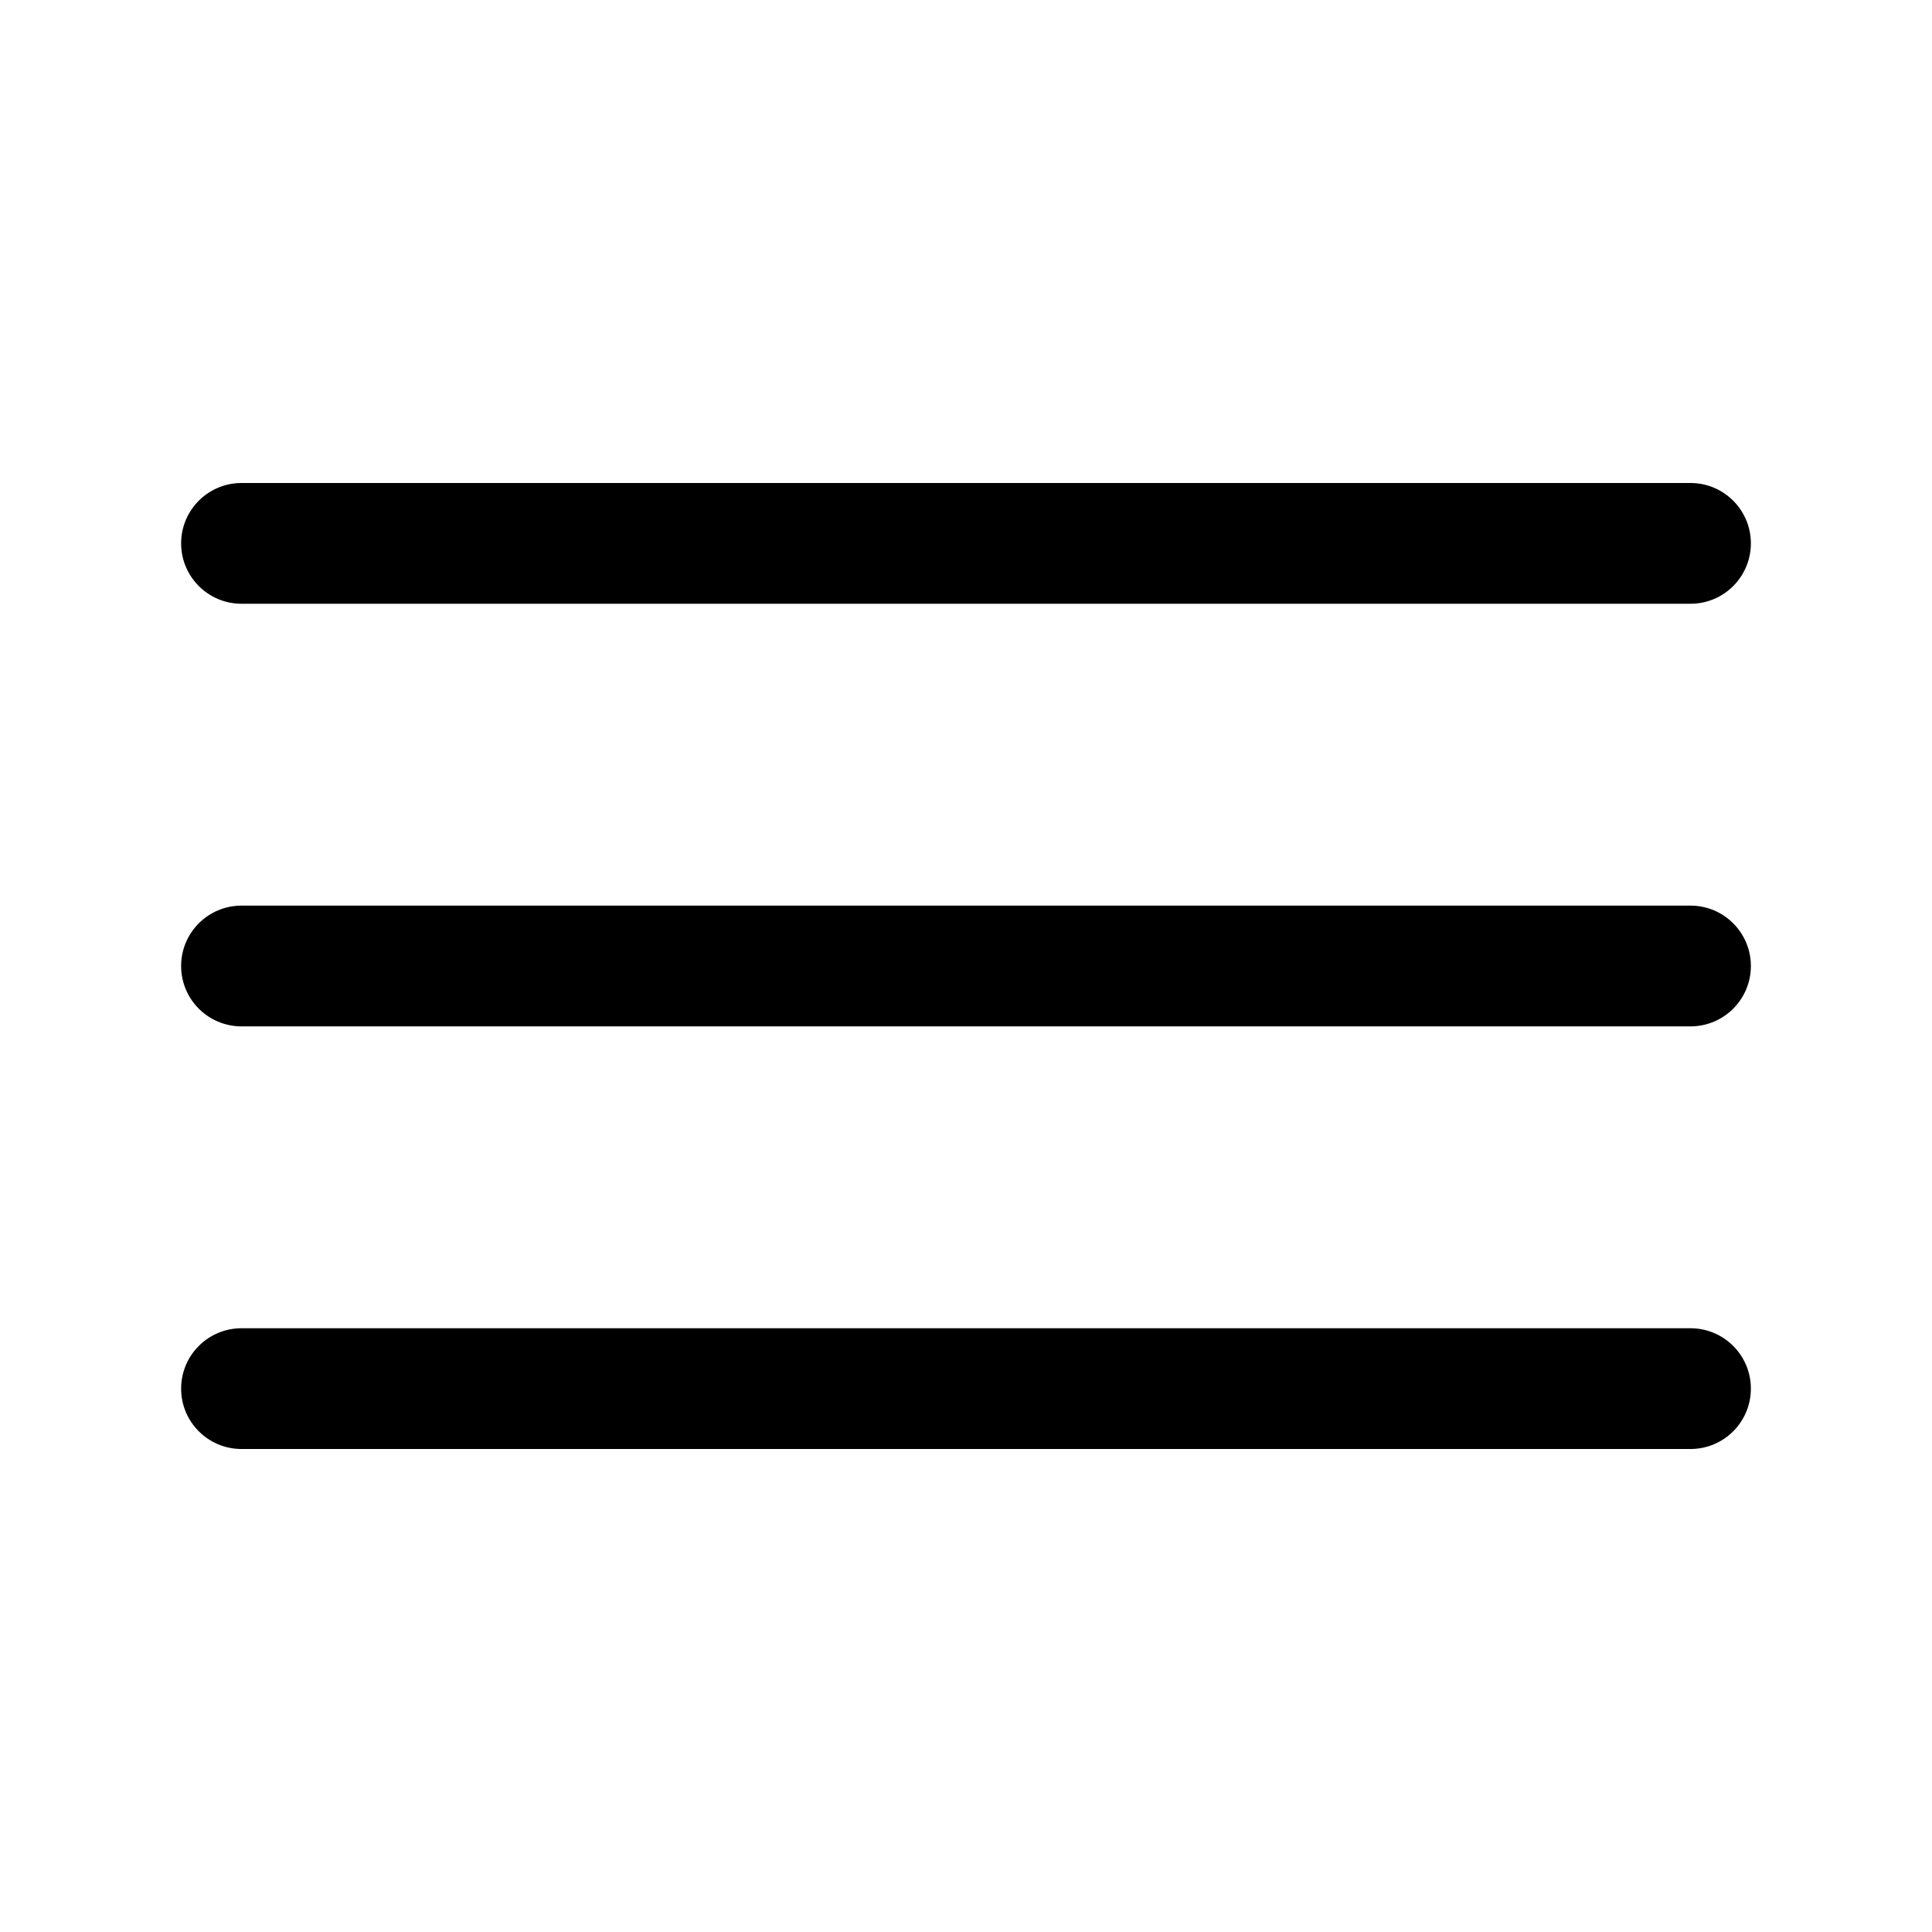
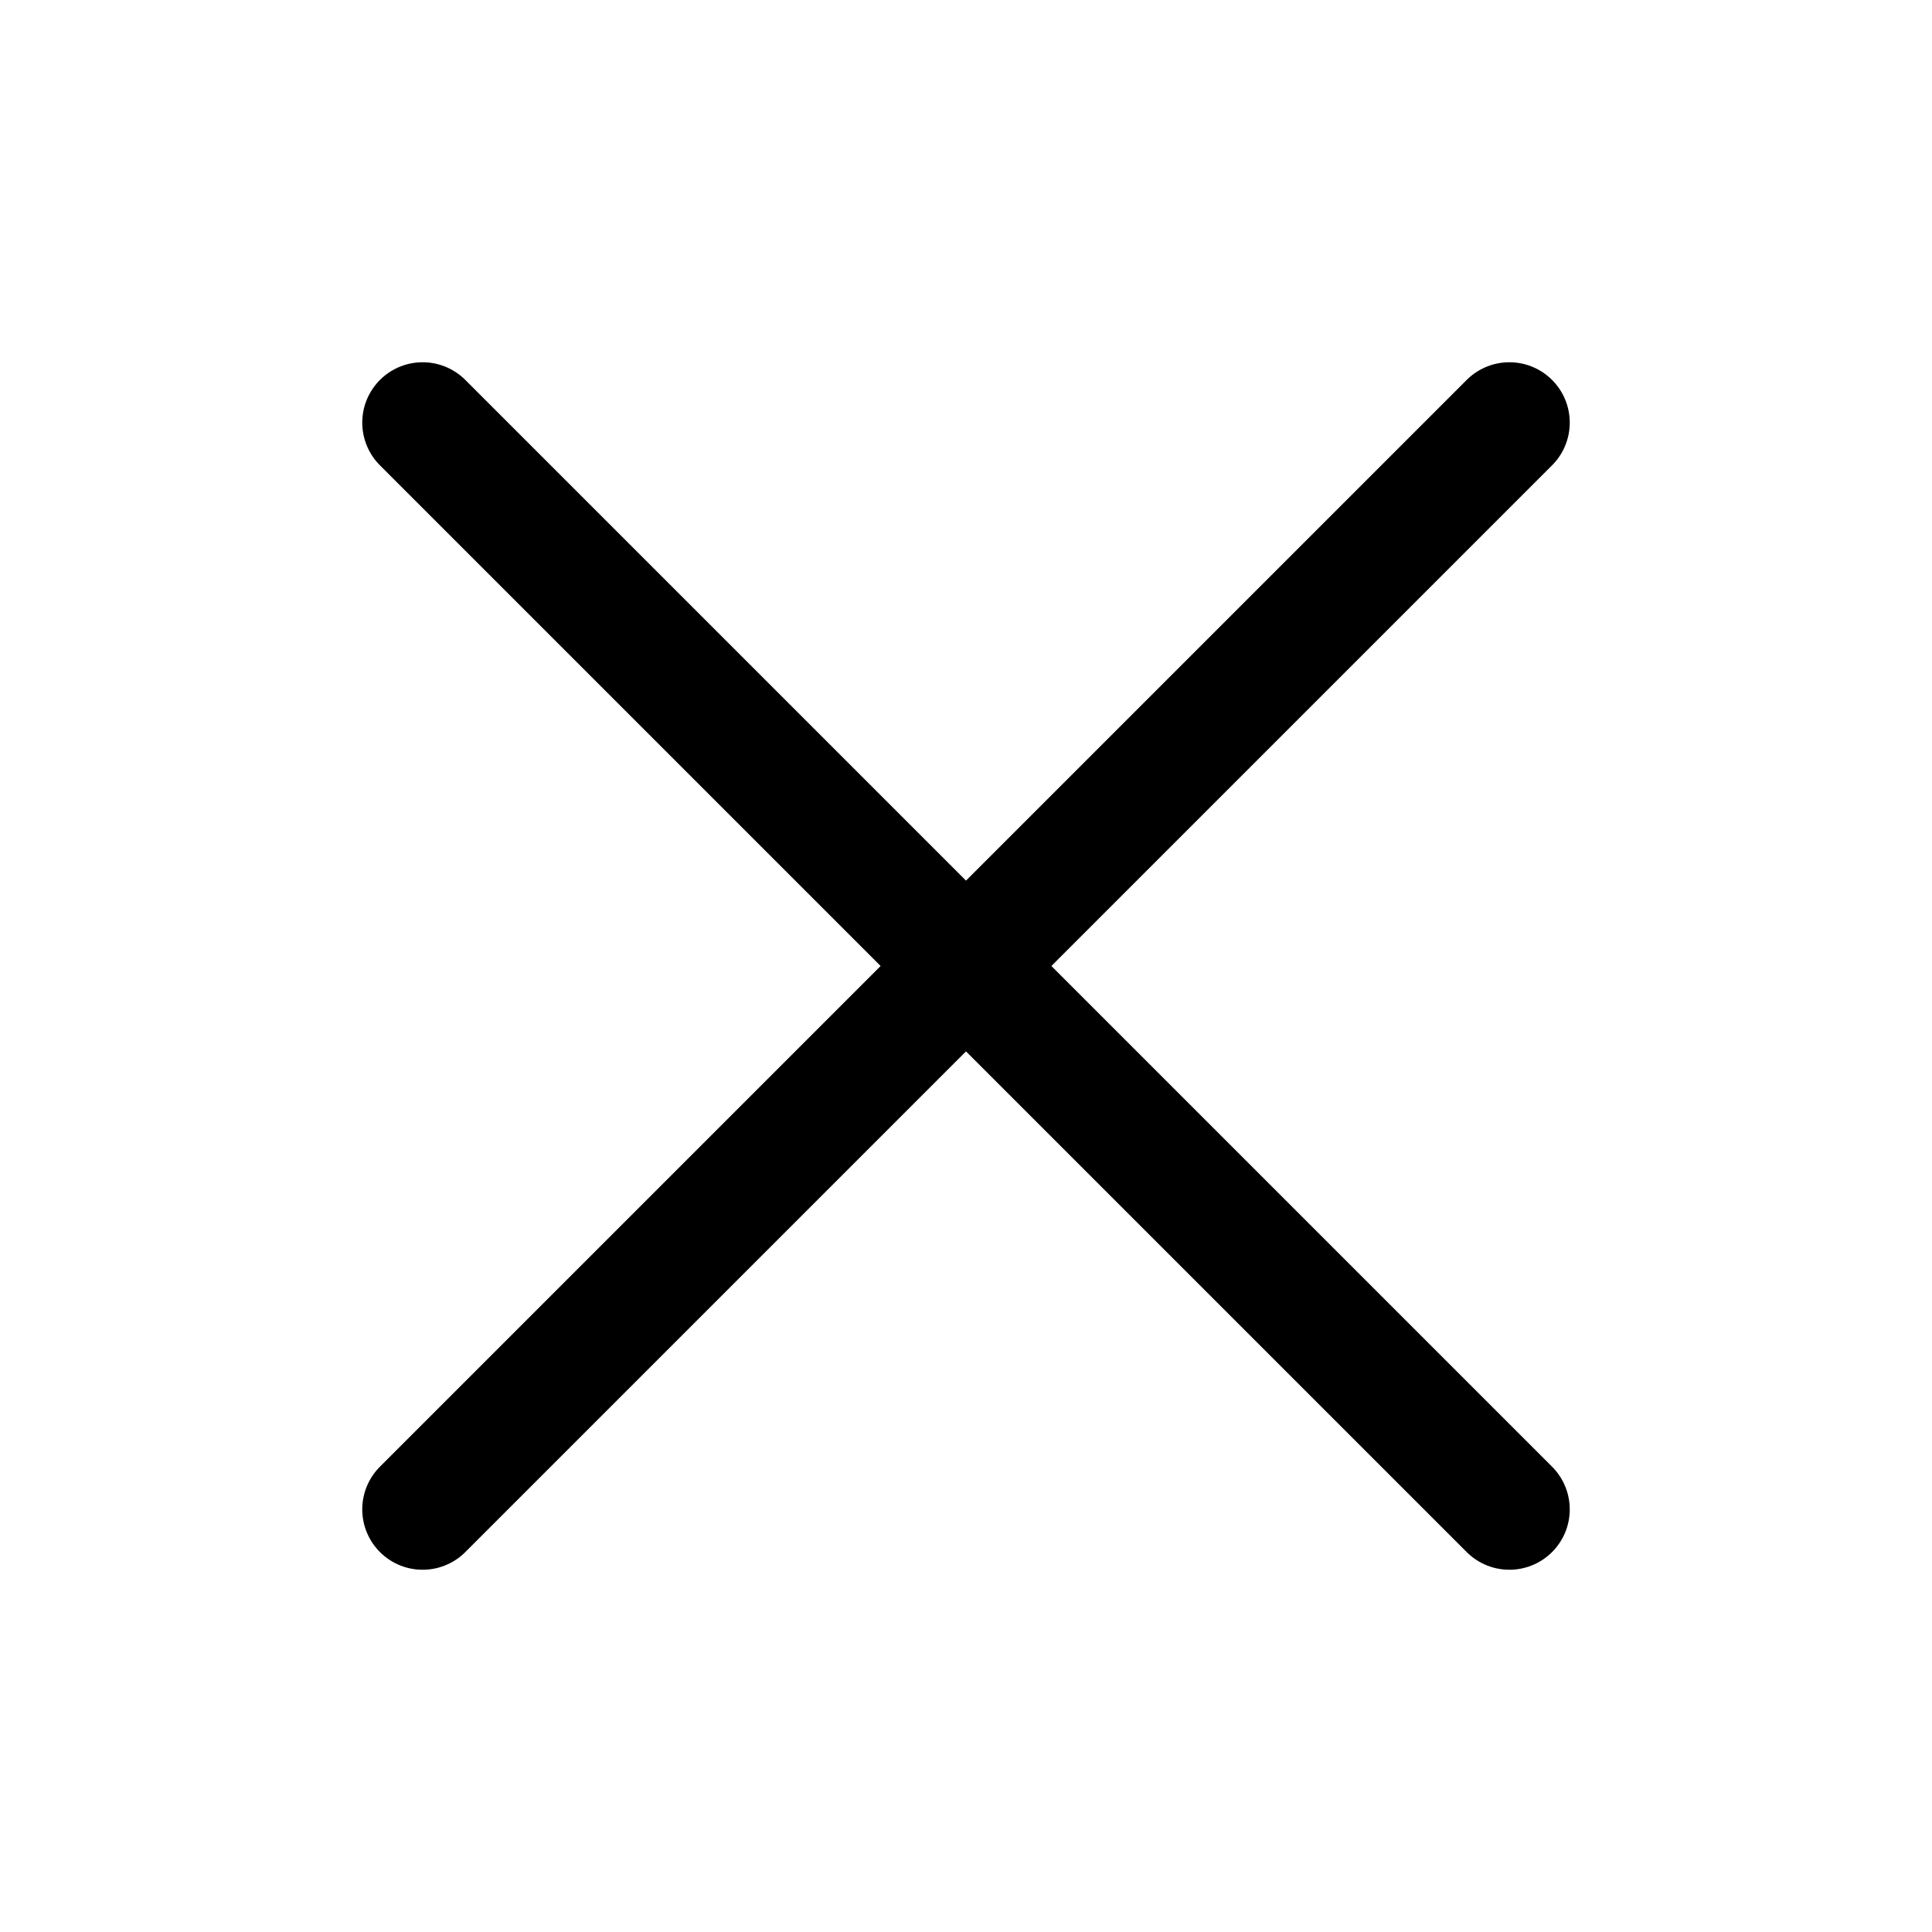
<svg xmlns="http://www.w3.org/2000/svg" viewBox="0 0 32 32">
  <defs>
-     <style>.cls-1{fill:none;}</style>
+     <style>.cls-1{fill:none;stroke:#000;stroke-linecap:round;stroke-linejoin:round;stroke-width:2px;}</style>
  </defs>
-   <g data-name="Layer 2" id="Layer_2">
-     <path d="M28,10H4A1,1,0,0,1,4,8H28a1,1,0,0,1,0,2Z" />
-     <path d="M28,17H4a1,1,0,0,1,0-2H28a1,1,0,0,1,0,2Z" />
-     <path d="M28,24H4a1,1,0,0,1,0-2H28a1,1,0,0,1,0,2Z" />
-   </g>
-   <g id="frame">
-     <rect class="cls-1" height="32" width="32" />
+   <g id="cross">
+     <line class="cls-1" x1="7" x2="25" y1="7" y2="25" />
+     <line class="cls-1" x1="7" x2="25" y1="25" y2="7" />
  </g>
</svg>
